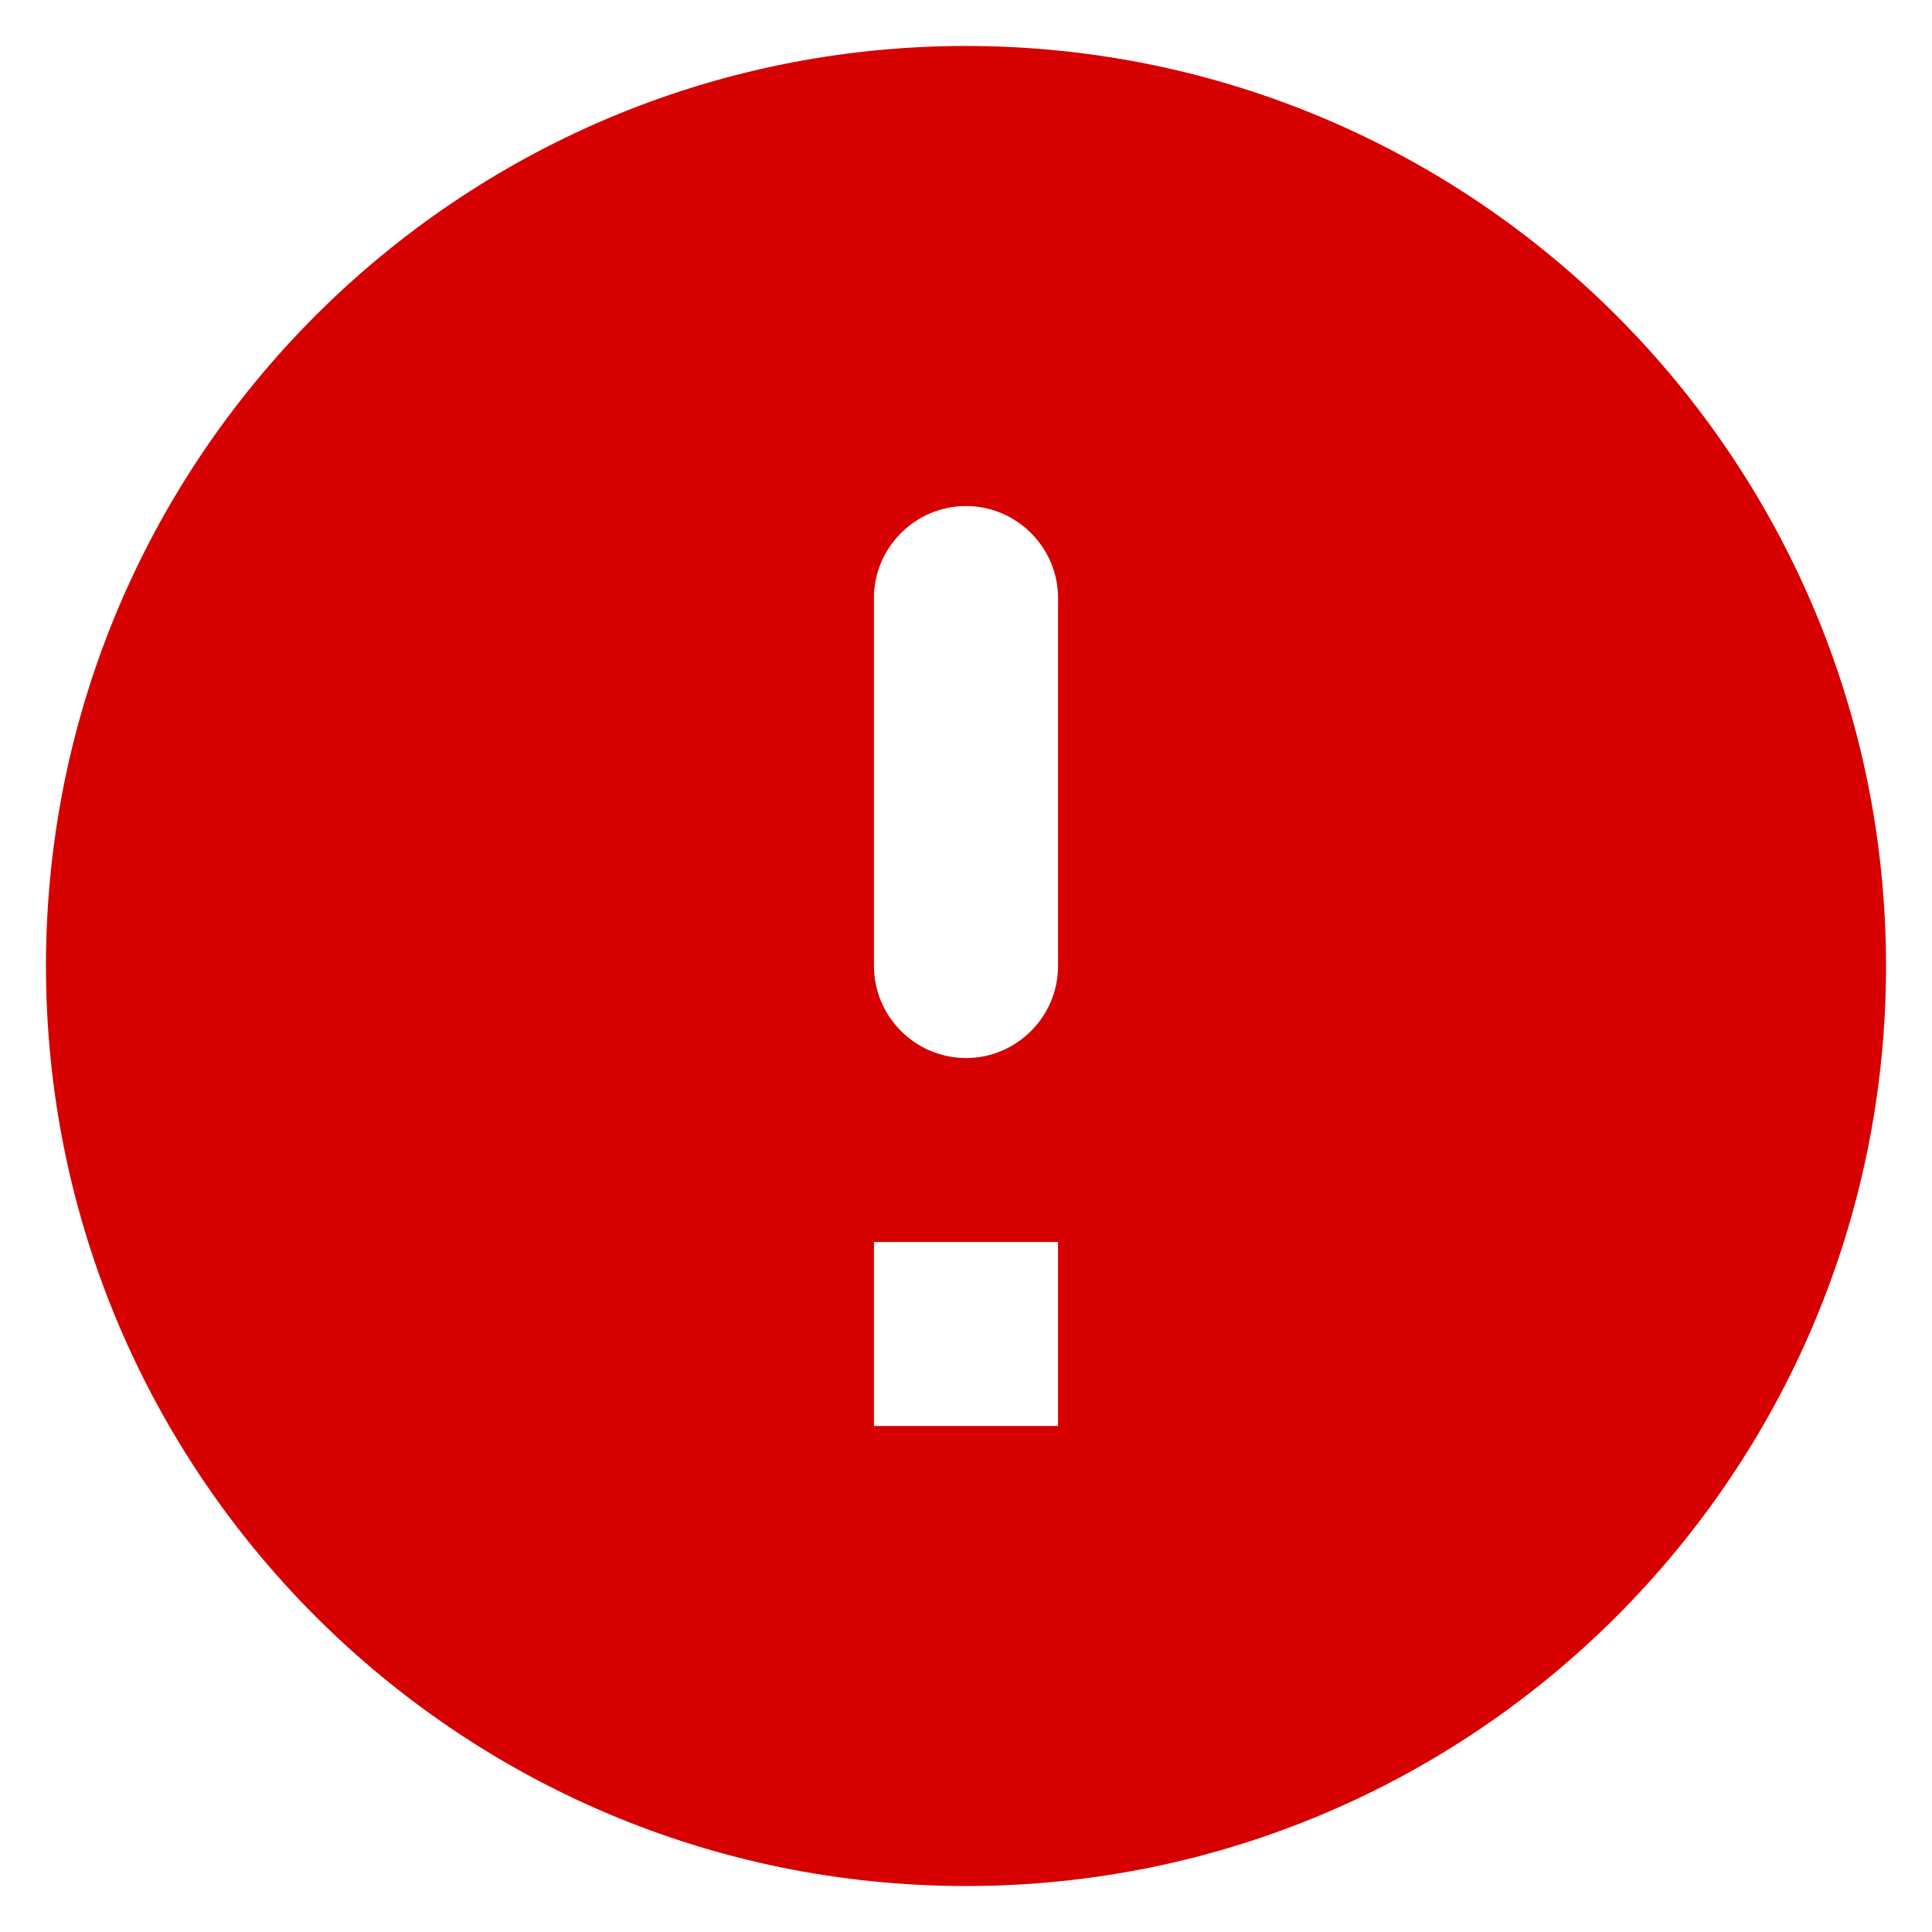
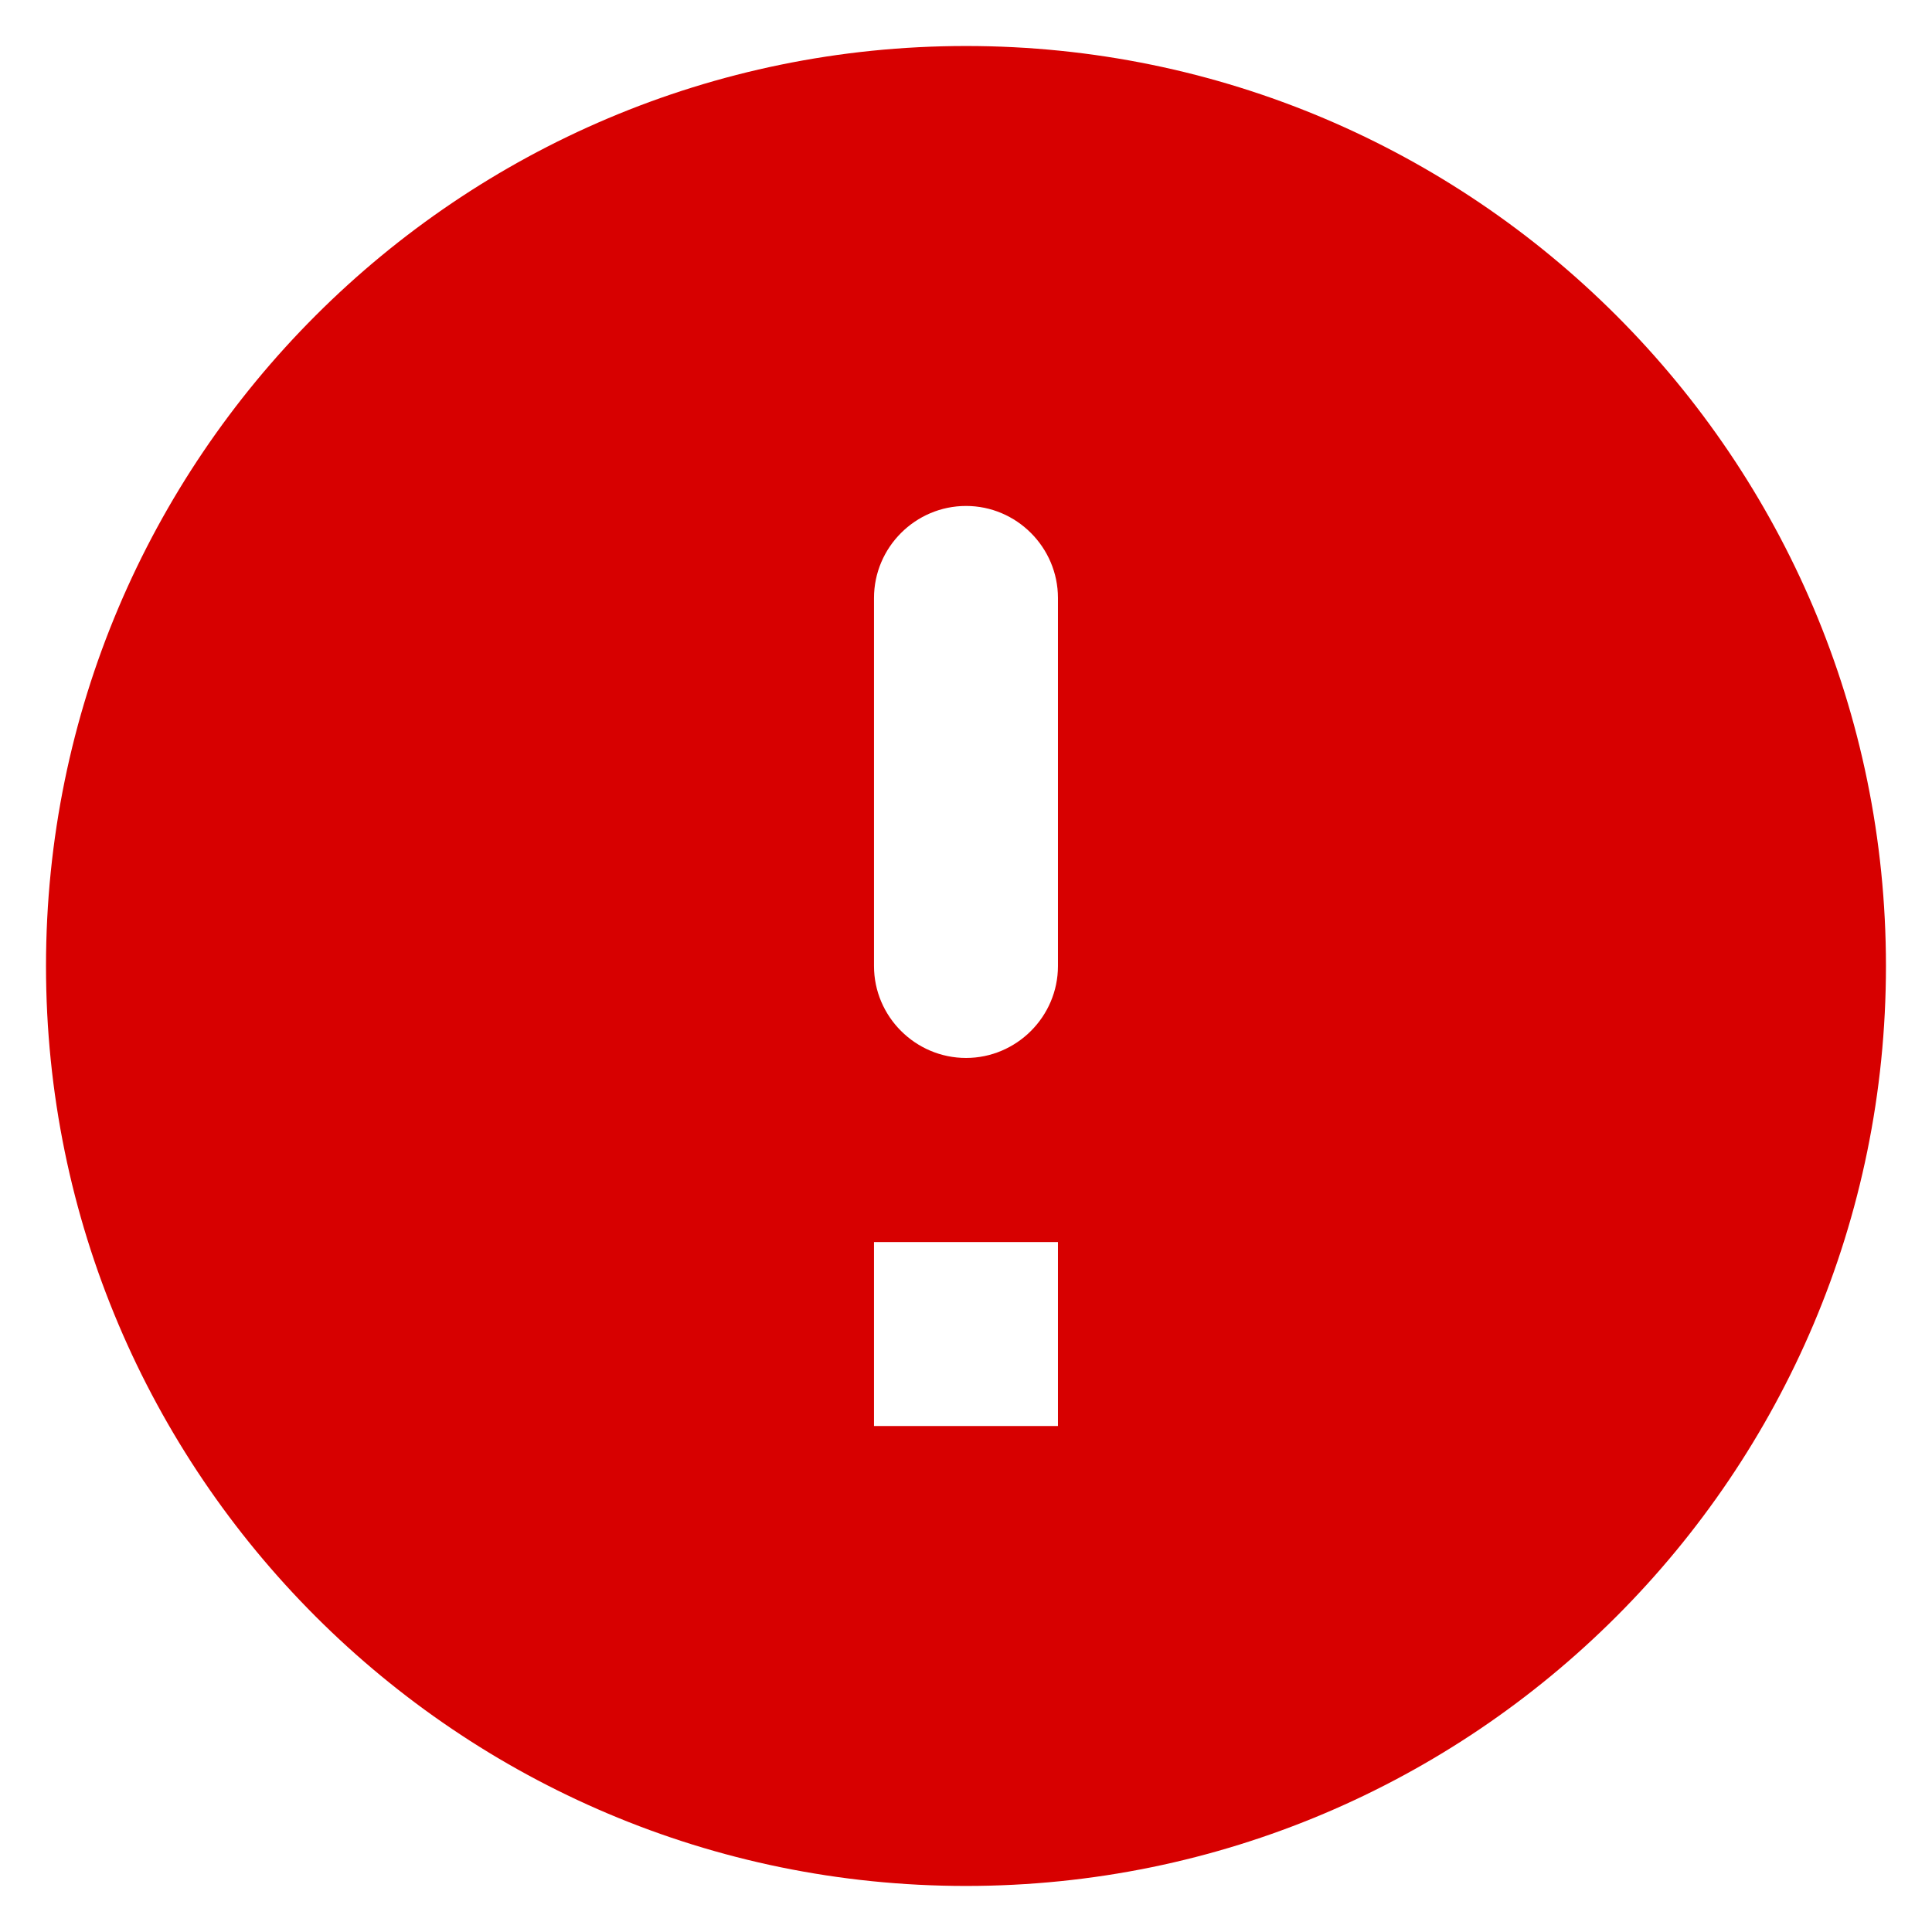
- <svg xmlns="http://www.w3.org/2000/svg" width="14" height="14">
-   <g fill="none" fill-rule="evenodd">
-     <path d="M-1-1h16v16H-1z" />
-     <path d="M7 .333A6.67 6.67 0 00.333 7 6.67 6.67 0 007 13.667 6.67 6.67 0 0013.667 7 6.67 6.67 0 007 .333zm0 7.334A.669.669 0 016.333 7V4.333c0-.366.3-.666.667-.666.367 0 .667.3.667.666V7c0 .367-.3.667-.667.667zm.667 2.666H6.333V9h1.334v1.333z" fill="#D70000" fill-rule="nonzero" />
+ <svg xmlns="http://www.w3.org/2000/svg" width="14px" height="14px" viewBox="0 0 14 14" version="1.1">
+   <g id="desktop" stroke="none" stroke-width="1" fill="none" fill-rule="evenodd">
+     <g id="no-results" transform="translate(-569, -542)">
+       <g id="error" transform="translate(568, 537)">
+         <g id="icons-/-error" transform="translate(0, 4)">
+           <g id="round-error-24px">
+             <g id="Bounding_Boxes">
+               <polygon id="Shape" points="0 0 16 0 16 16 0 16" />
+             </g>
+             <g id="Rounded" transform="translate(1.333333, 1.333333)" fill="#D70000" fill-rule="nonzero">
+               <path d="M6.667,0 C2.987,0 0,2.987 0,6.667 C0,10.347 2.987,13.333 6.667,13.333 C10.347,13.333 13.333,10.347 13.333,6.667 C13.333,2.987 10.347,0 6.667,0 Z M6.667,7.333 C6.3,7.333 6,7.033 6,6.667 L6,4 C6,3.633 6.3,3.333 6.667,3.333 C7.033,3.333 7.333,3.633 7.333,4 L7.333,6.667 C7.333,7.033 7.033,7.333 6.667,7.333 Z M7.333,10 L6,10 L6,8.667 L7.333,8.667 L7.333,10 Z" id="Shape" />
+             </g>
+           </g>
+         </g>
+       </g>
+     </g>
  </g>
</svg>
